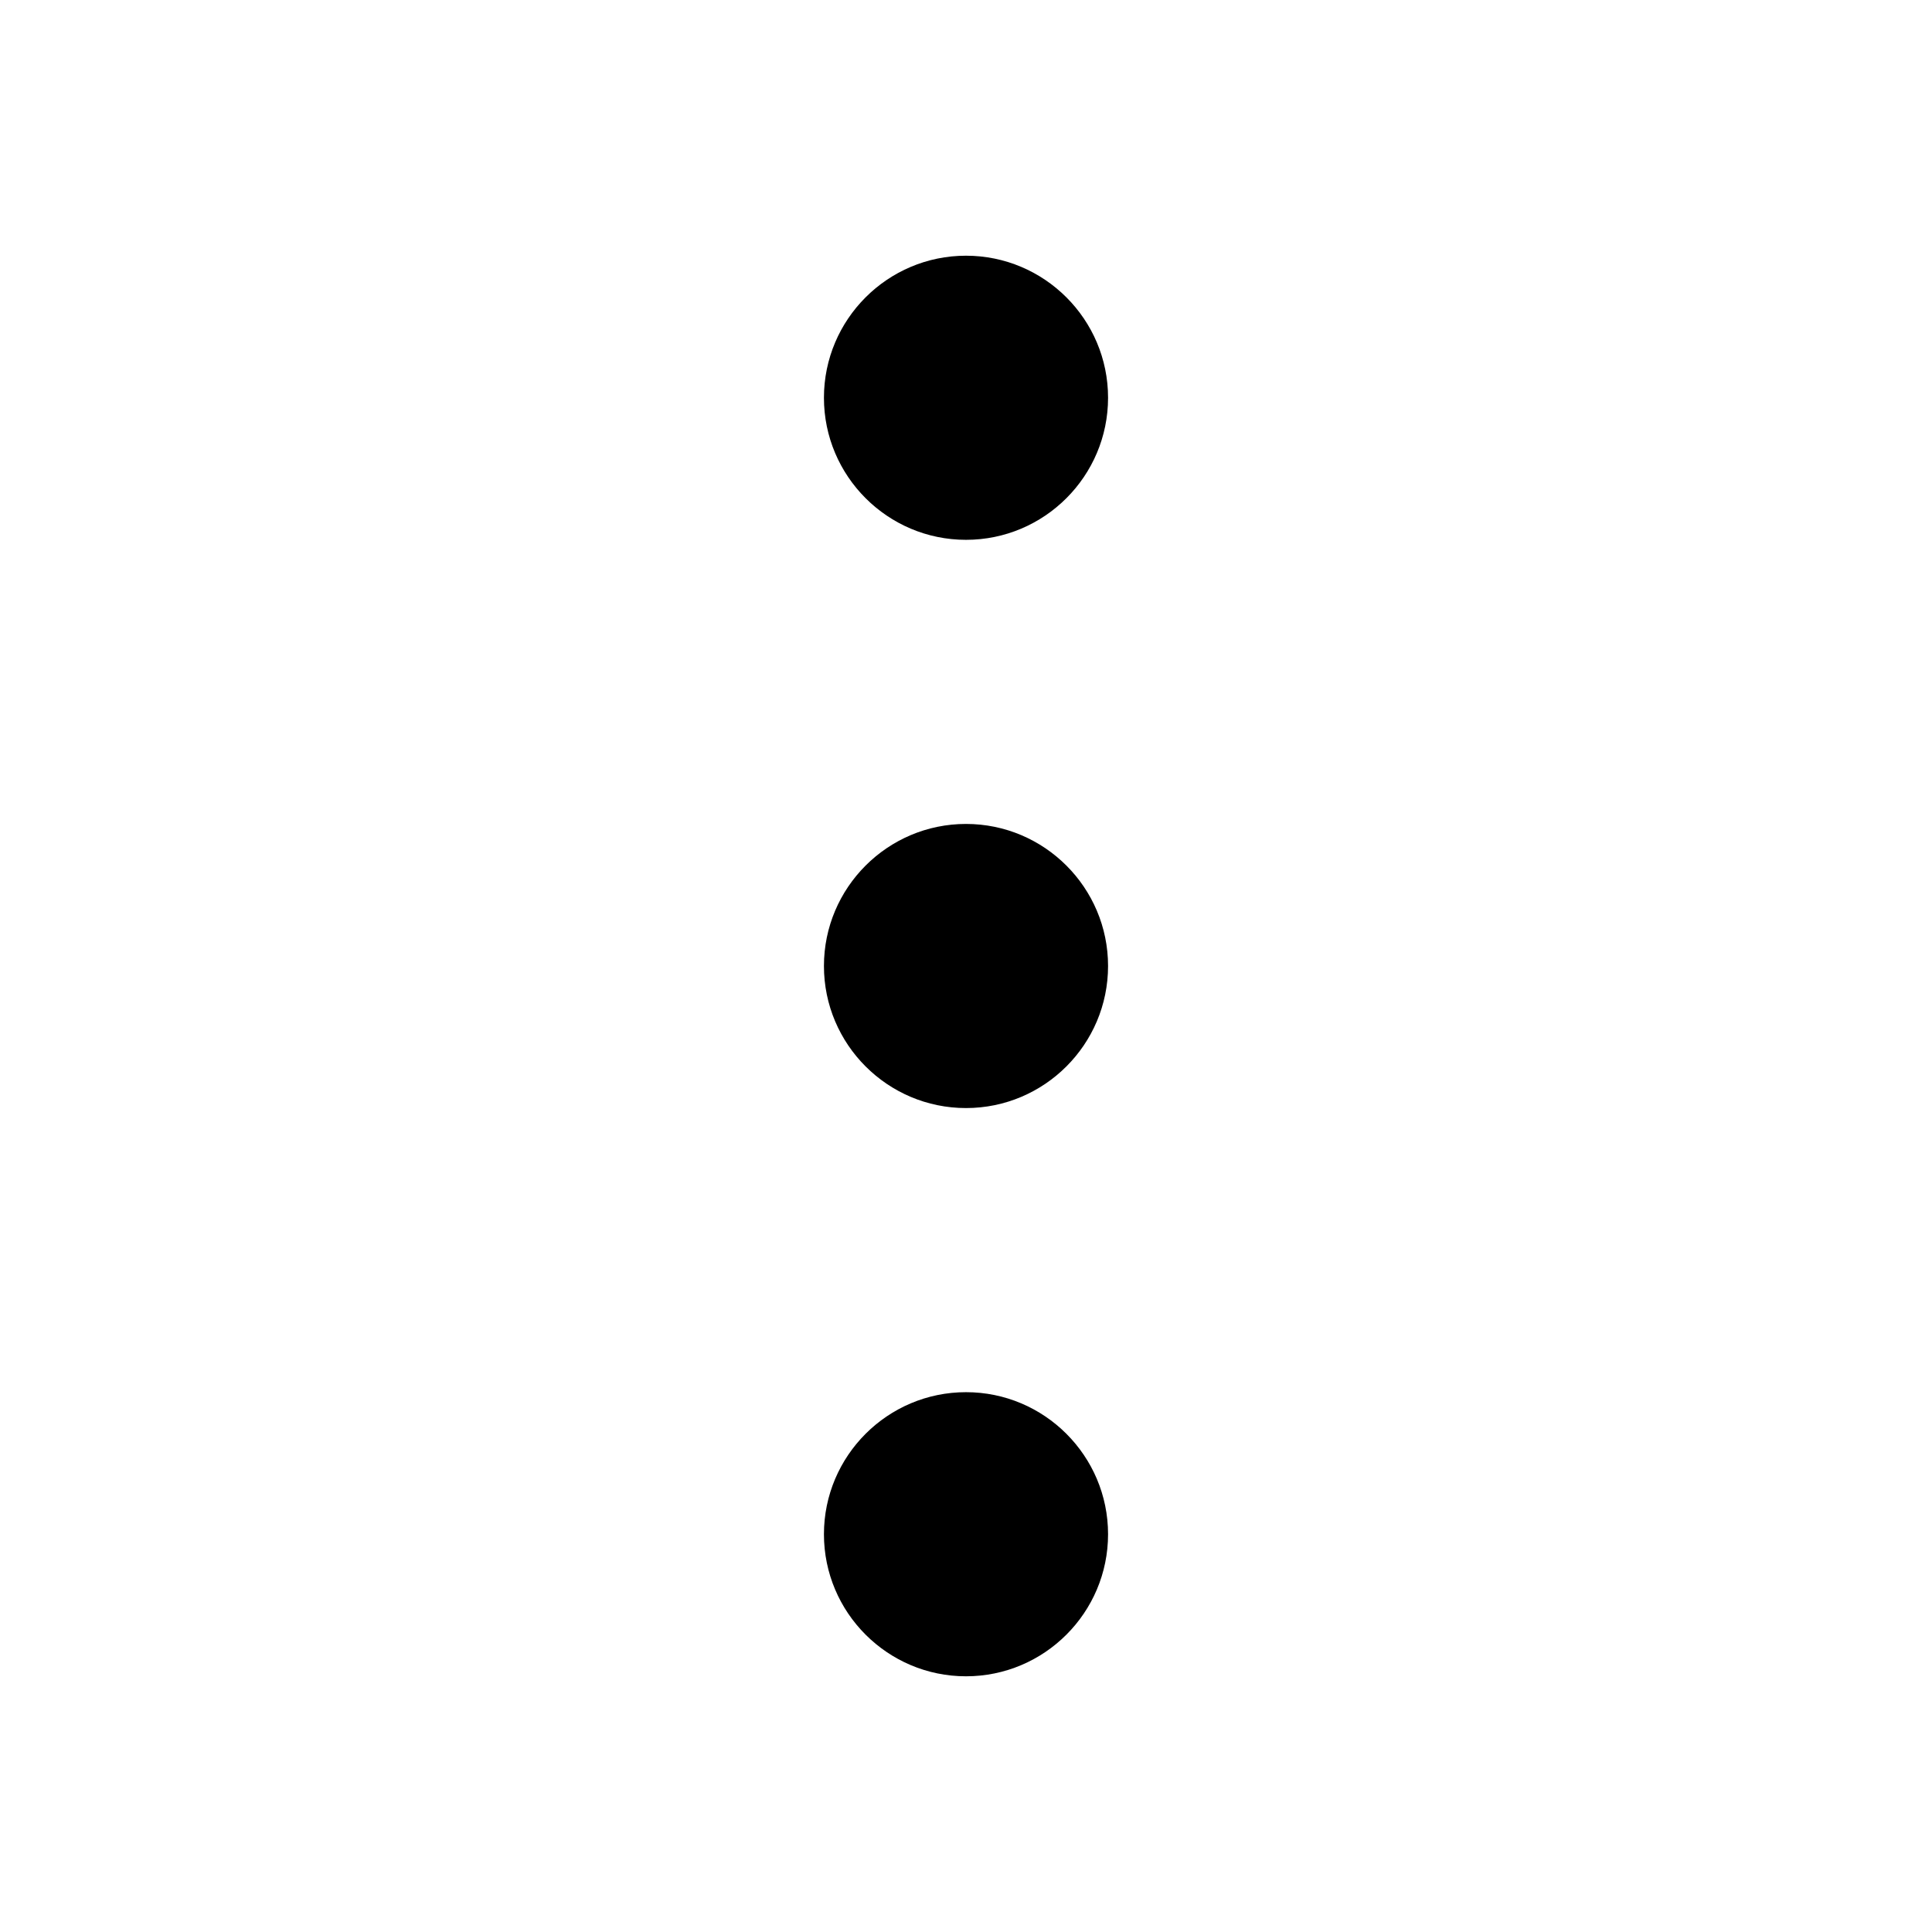
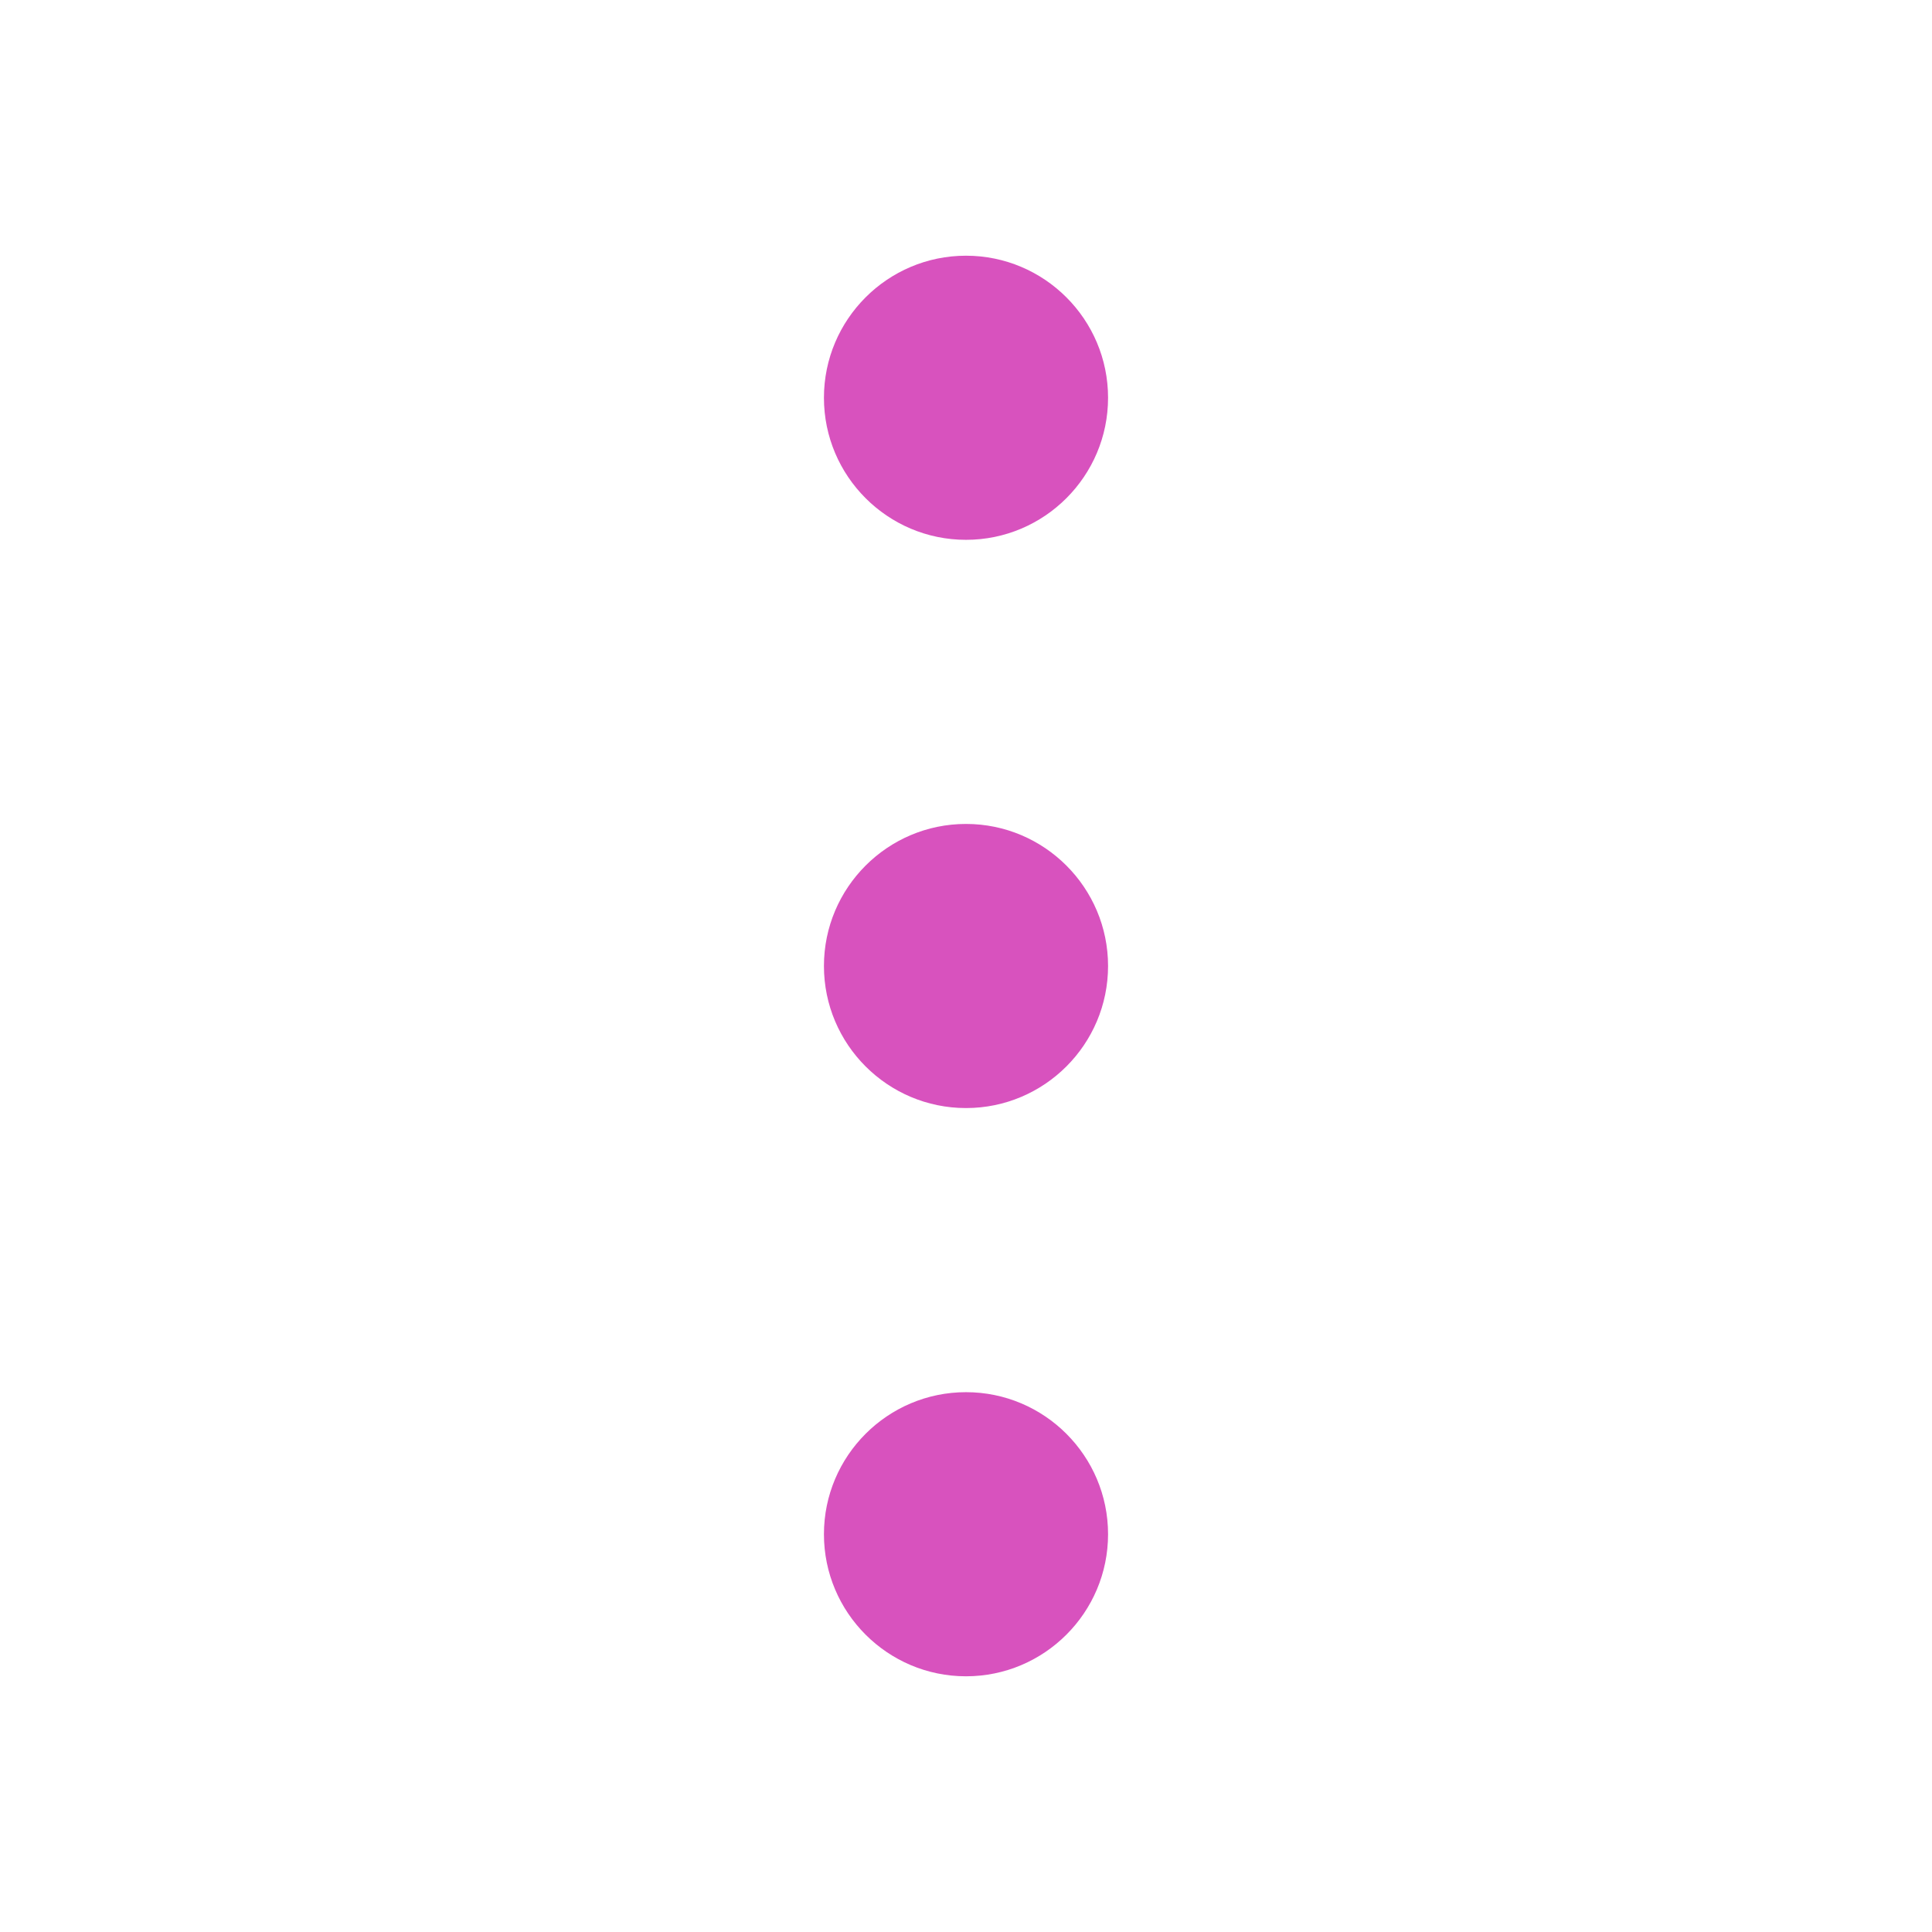
<svg xmlns="http://www.w3.org/2000/svg" viewBox="0 0 24 24">
-   <g transform="matrix(0.01041667 0 0 0.01041667 2 2)">
+   <g fill="#D852BE" transform="matrix(0.01041667 0 0 0.01041667 2 2)">
    <path d="M960 1468.235c93.448 0 169.412 75.965 169.412 169.412 0 93.448-75.964 169.412-169.412 169.412-93.448 0-169.412-75.964-169.412-169.412 0-93.447 75.964-169.412 169.412-169.412Zm0-677.647c93.448 0 169.412 75.964 169.412 169.412 0 93.448-75.964 169.412-169.412 169.412-93.448 0-169.412-75.964-169.412-169.412 0-93.448 75.964-169.412 169.412-169.412Zm0-677.647c93.448 0 169.412 75.964 169.412 169.412 0 93.447-75.964 169.412-169.412 169.412-93.448 0-169.412-75.965-169.412-169.412 0-93.448 75.964-169.412 169.412-169.412Z" fill-rule="evenodd" />
  </g>
</svg>
